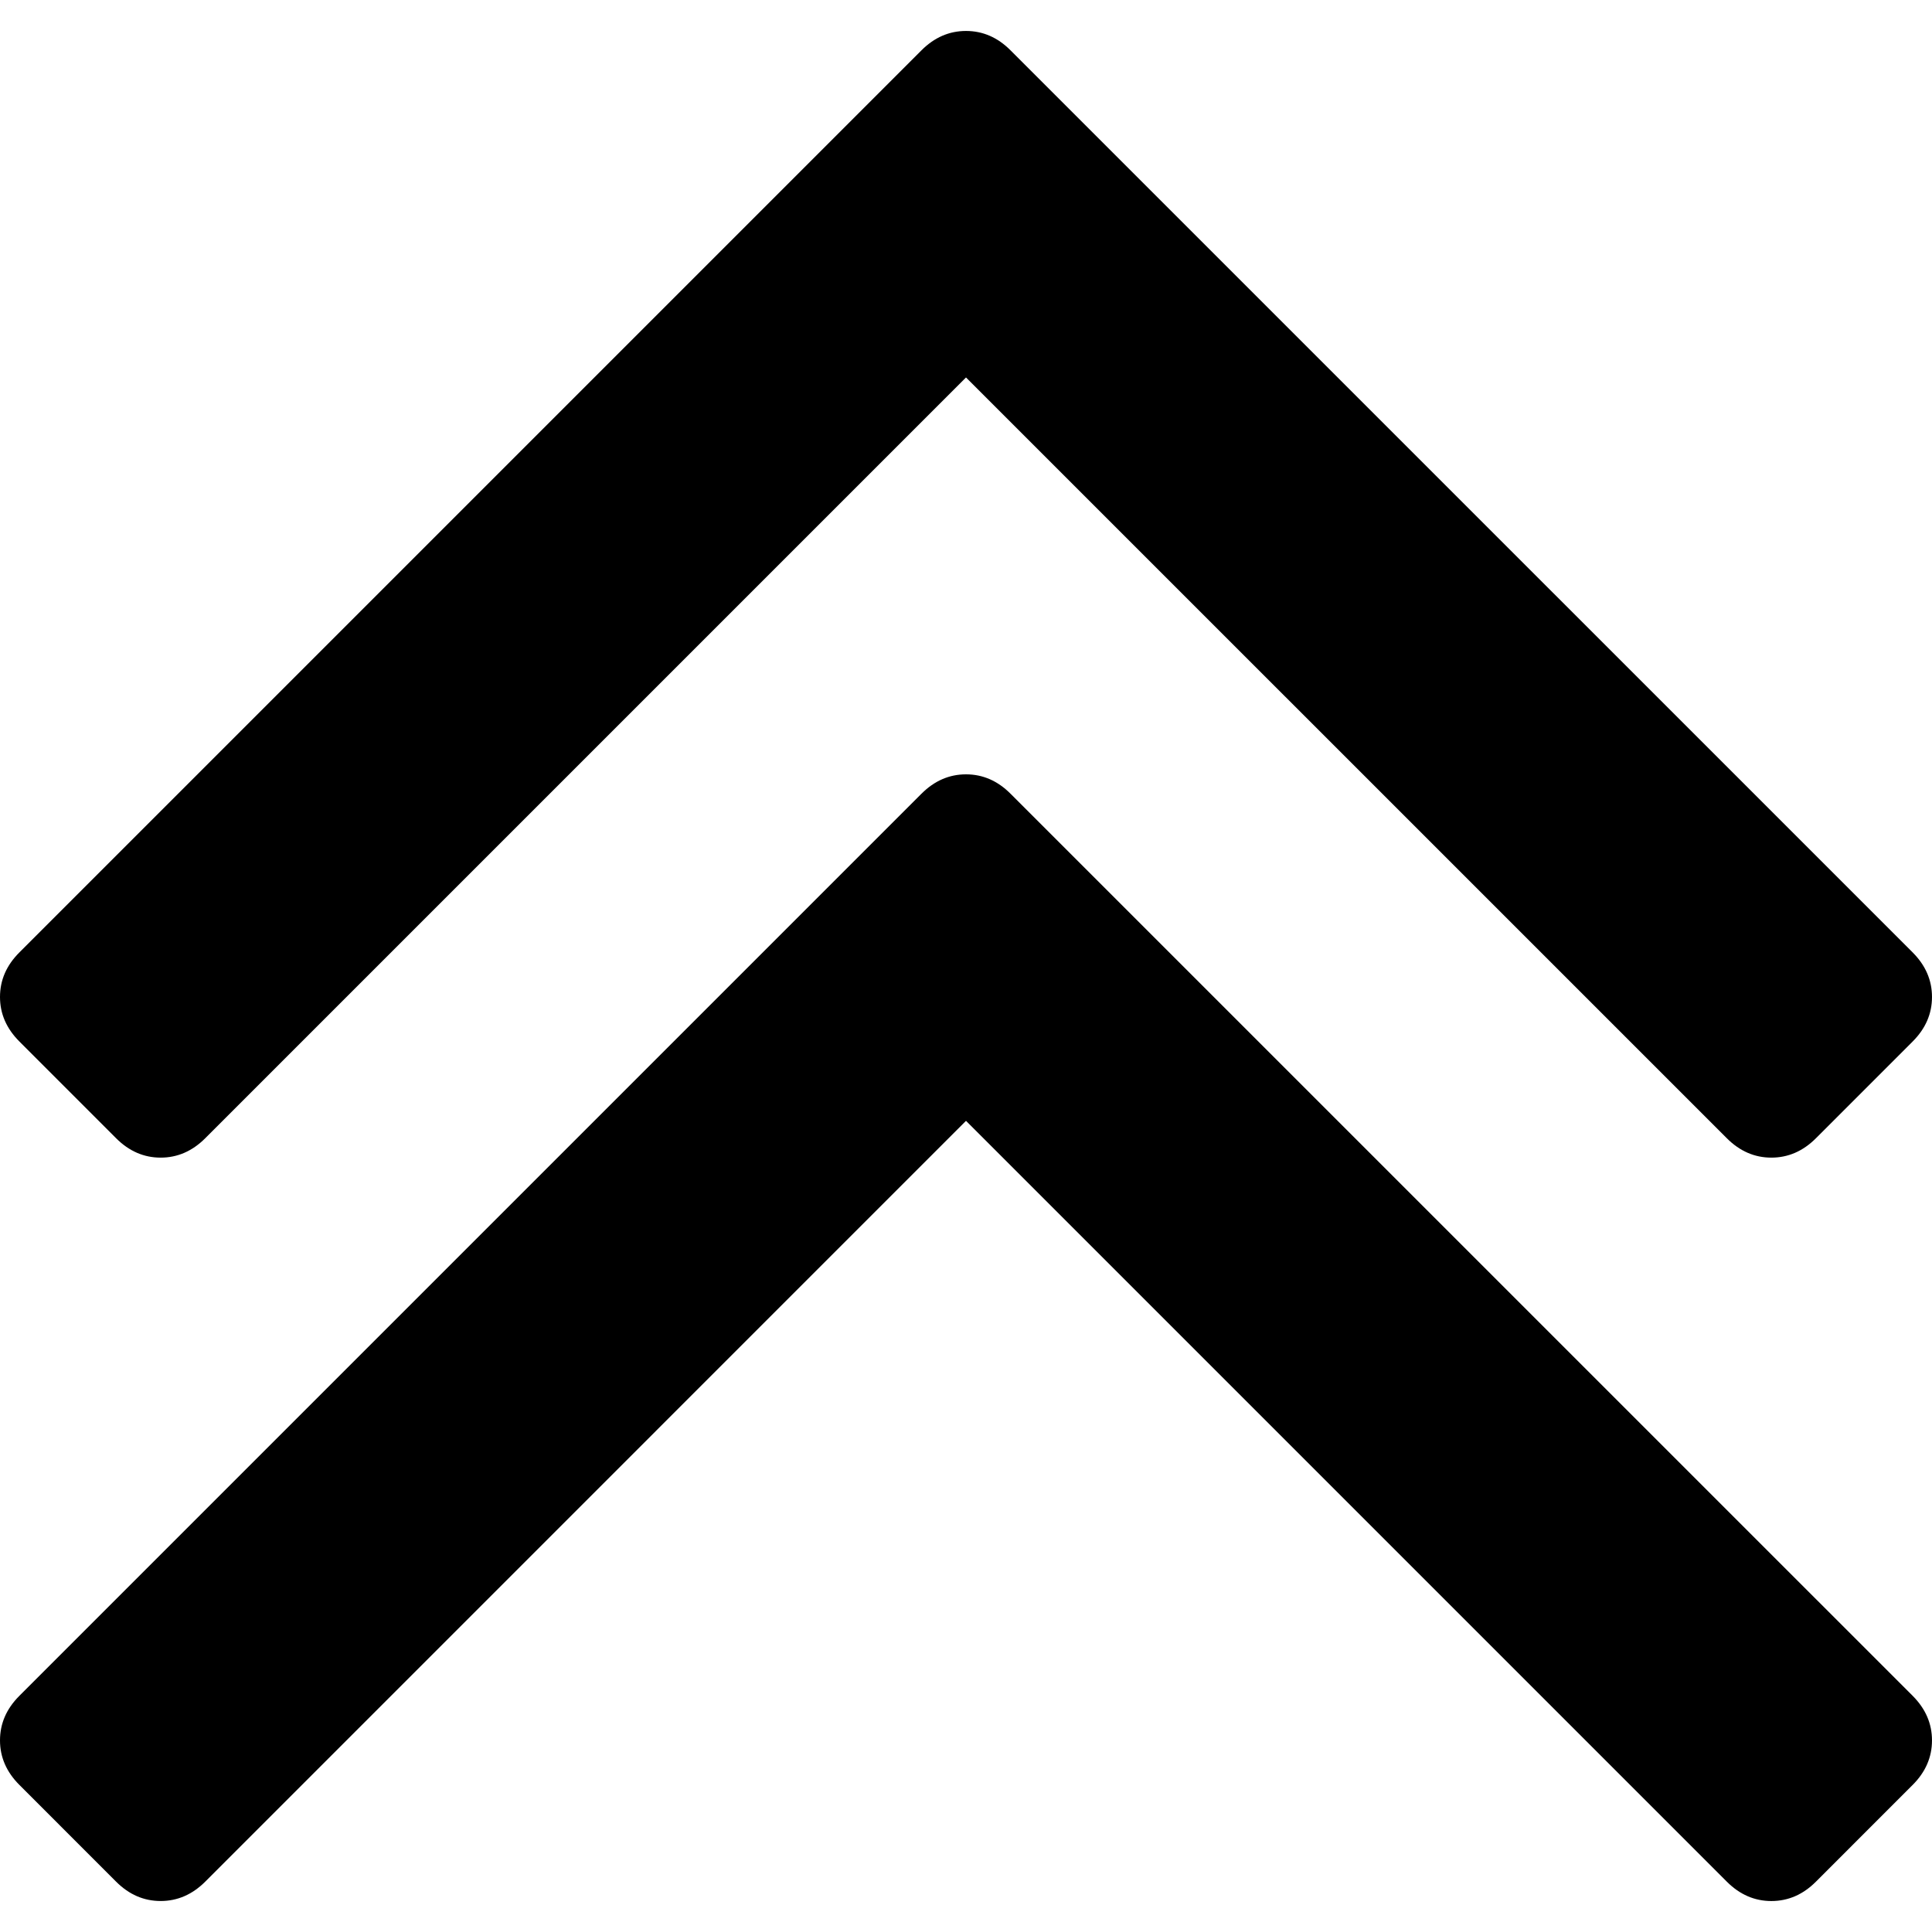
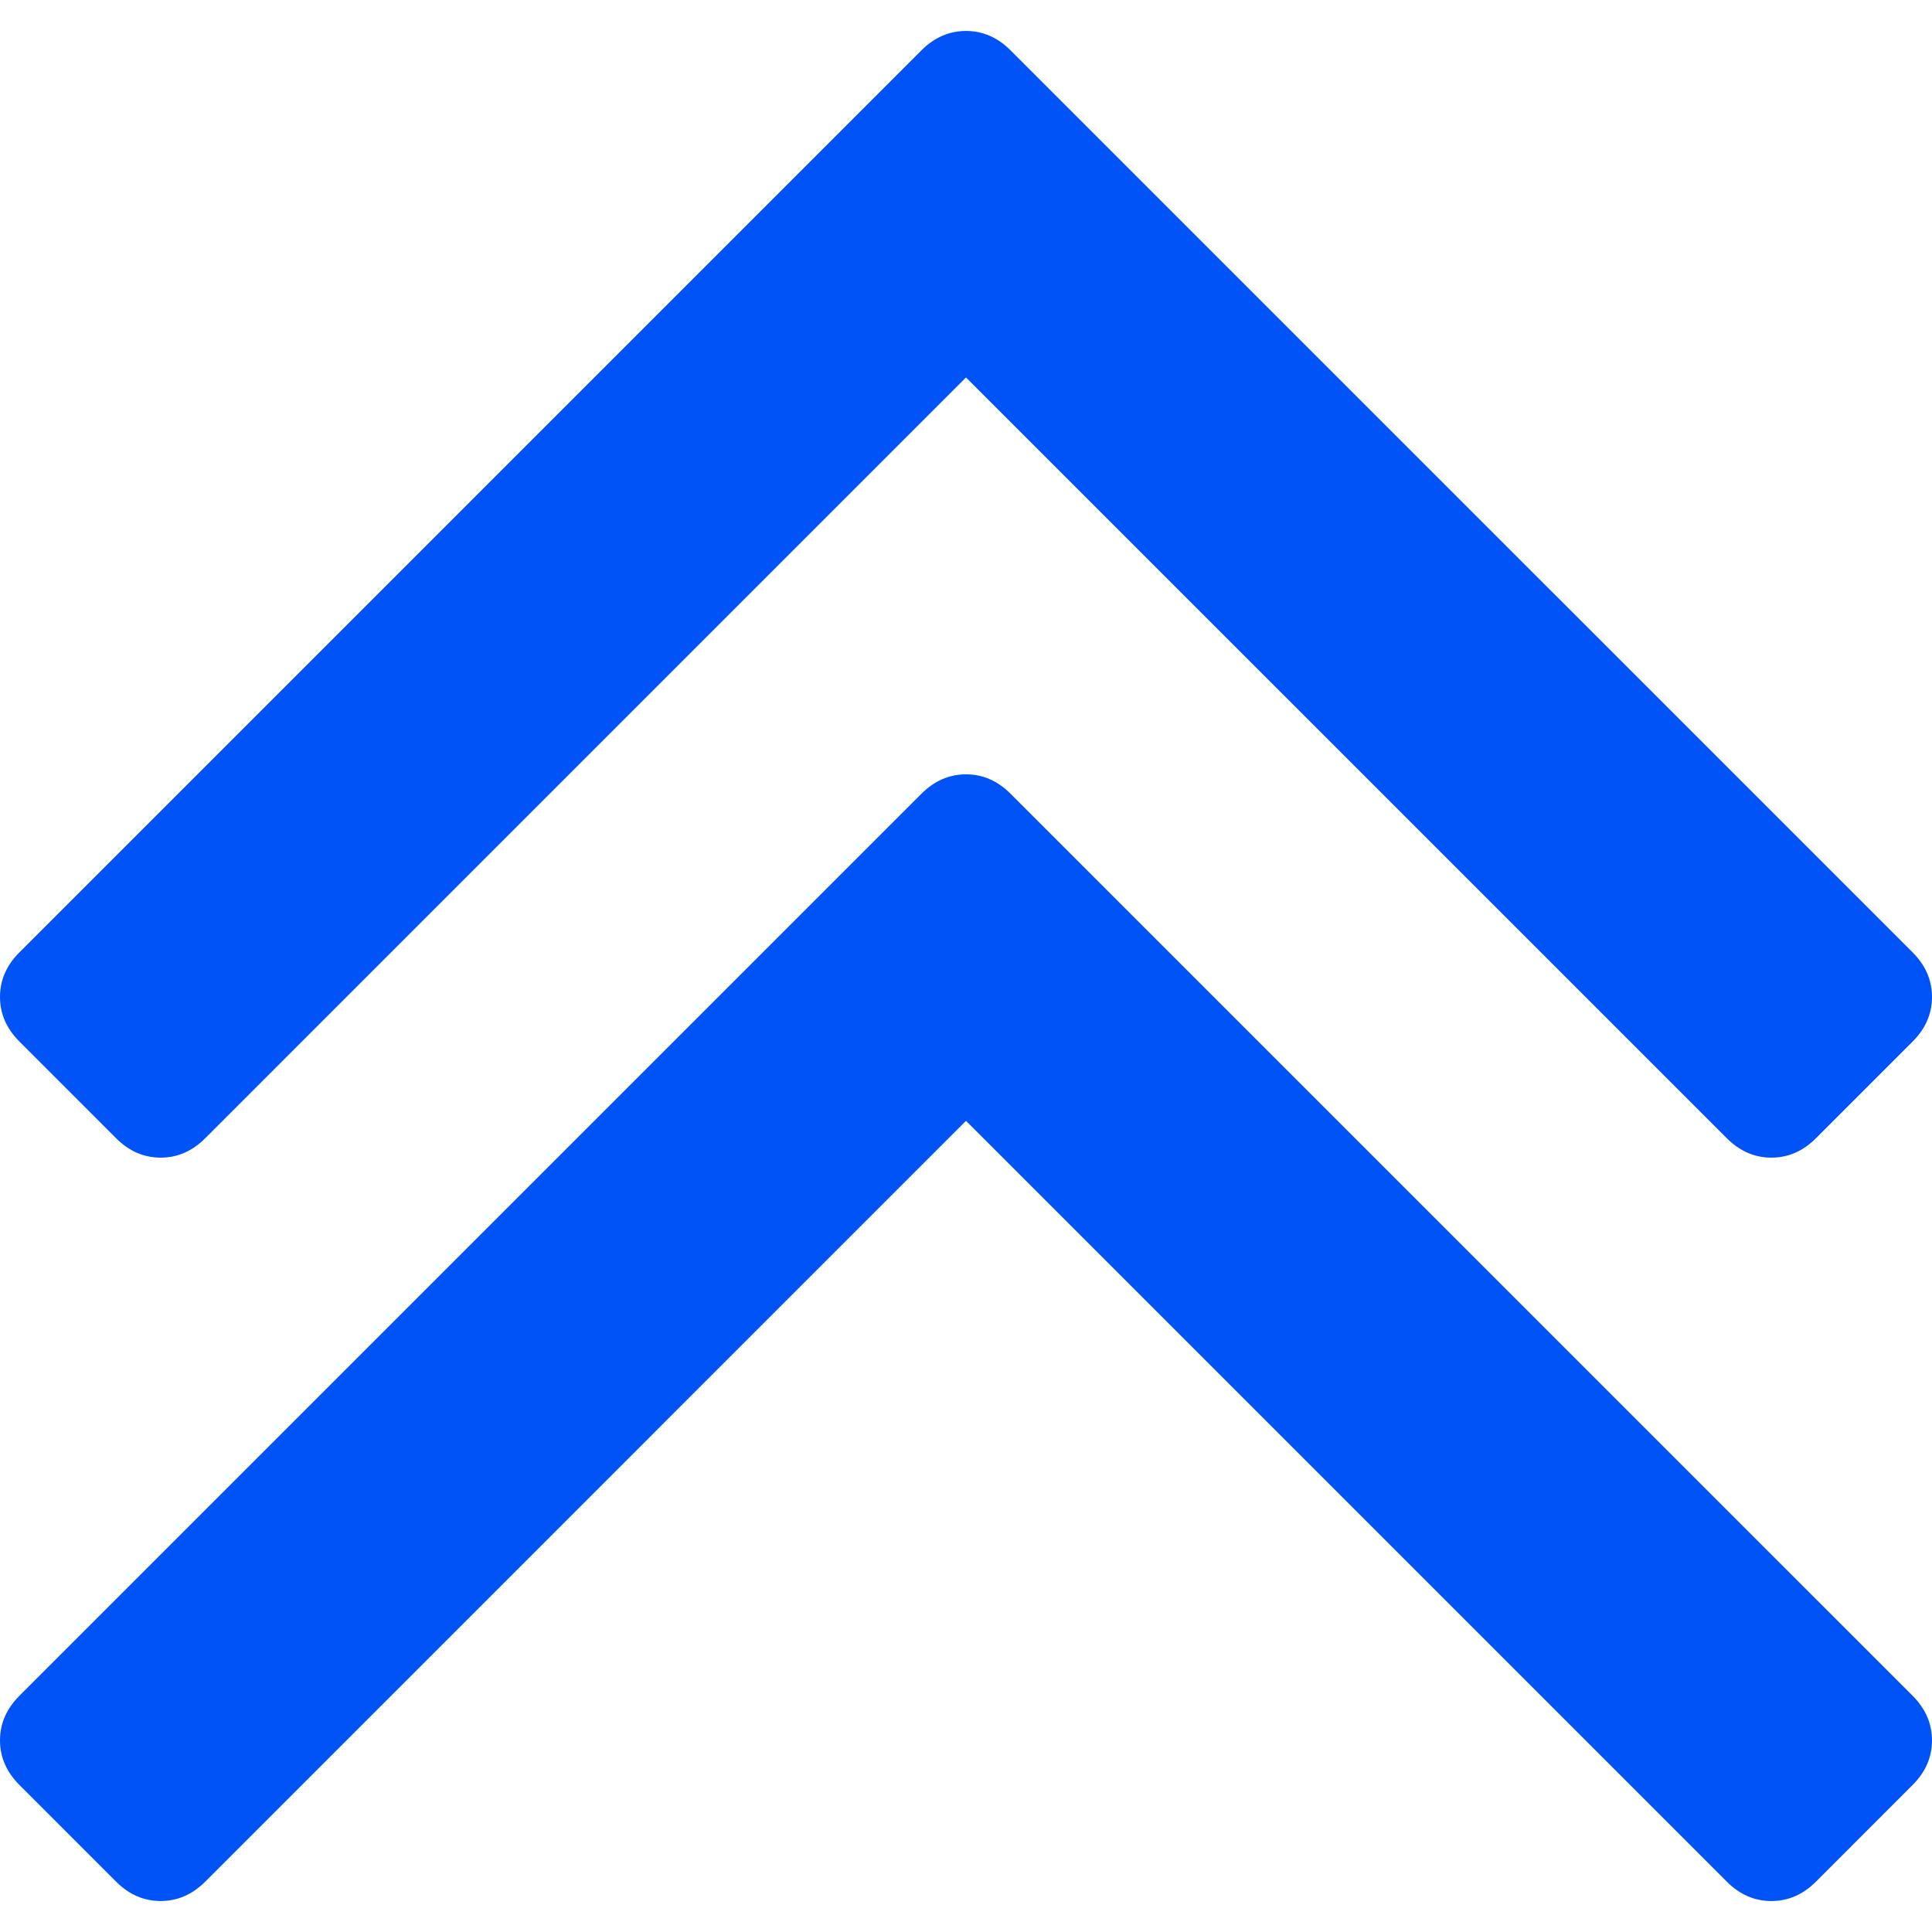
<svg xmlns="http://www.w3.org/2000/svg" version="1.1" id="Capa_1" x="0px" y="0px" width="284.929px" height="284.929px" viewBox="0 0 284.929 284.929" style="enable-background:new 0 0 284.929 284.929;" xml:space="preserve">
  <g>
    <g>
-       <path d="M17.128,167.872c1.903,1.902,4.093,2.854,6.567,2.854c2.474,0,4.664-0.952,6.567-2.854L142.466,55.666l112.208,112.206    c1.902,1.902,4.093,2.854,6.563,2.854c2.478,0,4.668-0.952,6.57-2.854l14.274-14.277c1.902-1.902,2.847-4.093,2.847-6.563    c0-2.475-0.951-4.665-2.847-6.567L149.028,7.419c-1.901-1.906-4.088-2.853-6.562-2.853s-4.665,0.95-6.567,2.853L2.856,140.464    C0.95,142.367,0,144.554,0,147.034c0,2.468,0.953,4.658,2.856,6.561L17.128,167.872z" />
-       <path d="M149.028,117.055c-1.901-1.906-4.088-2.856-6.562-2.856s-4.665,0.953-6.567,2.856L2.856,250.1    C0.95,252.003,0,254.192,0,256.67c0,2.472,0.953,4.661,2.856,6.564l14.272,14.276c1.903,1.903,4.093,2.848,6.567,2.848    c2.474,0,4.664-0.951,6.567-2.848l112.204-112.209l112.208,112.209c1.902,1.903,4.093,2.852,6.563,2.852    c2.478,0,4.668-0.948,6.57-2.852l14.274-14.276c1.902-1.903,2.847-4.093,2.847-6.564c0-2.478-0.951-4.667-2.847-6.57    L149.028,117.055z" />
+       <path d="M17.128,167.872c1.903,1.902,4.093,2.854,6.567,2.854c2.474,0,4.664-0.952,6.567-2.854L142.466,55.666l112.208,112.206    c1.902,1.902,4.093,2.854,6.563,2.854c2.478,0,4.668-0.952,6.57-2.854l14.274-14.277c1.902-1.902,2.847-4.093,2.847-6.563    c0-2.475-0.951-4.665-2.847-6.567L149.028,7.419c-1.901-1.906-4.088-2.853-6.562-2.853s-4.665,0.95-6.567,2.853L2.856,140.464    C0.95,142.367,0,144.554,0,147.034c0,2.468,0.953,4.658,2.856,6.561L17.128,167.872z" fill="#0054f7" />
+       <path d="M149.028,117.055c-1.901-1.906-4.088-2.856-6.562-2.856s-4.665,0.953-6.567,2.856L2.856,250.1    C0.95,252.003,0,254.192,0,256.67c0,2.472,0.953,4.661,2.856,6.564l14.272,14.276c1.903,1.903,4.093,2.848,6.567,2.848    c2.474,0,4.664-0.951,6.567-2.848l112.204-112.209l112.208,112.209c1.902,1.903,4.093,2.852,6.563,2.852    c2.478,0,4.668-0.948,6.57-2.852l14.274-14.276c1.902-1.903,2.847-4.093,2.847-6.564c0-2.478-0.951-4.667-2.847-6.57    L149.028,117.055z" fill="#0054f7" />
    </g>
  </g>
  <g>
</g>
  <g>
</g>
  <g>
</g>
  <g>
</g>
  <g>
</g>
  <g>
</g>
  <g>
</g>
  <g>
</g>
  <g>
</g>
  <g>
</g>
  <g>
</g>
  <g>
</g>
  <g>
</g>
  <g>
</g>
  <g>
</g>
</svg>
